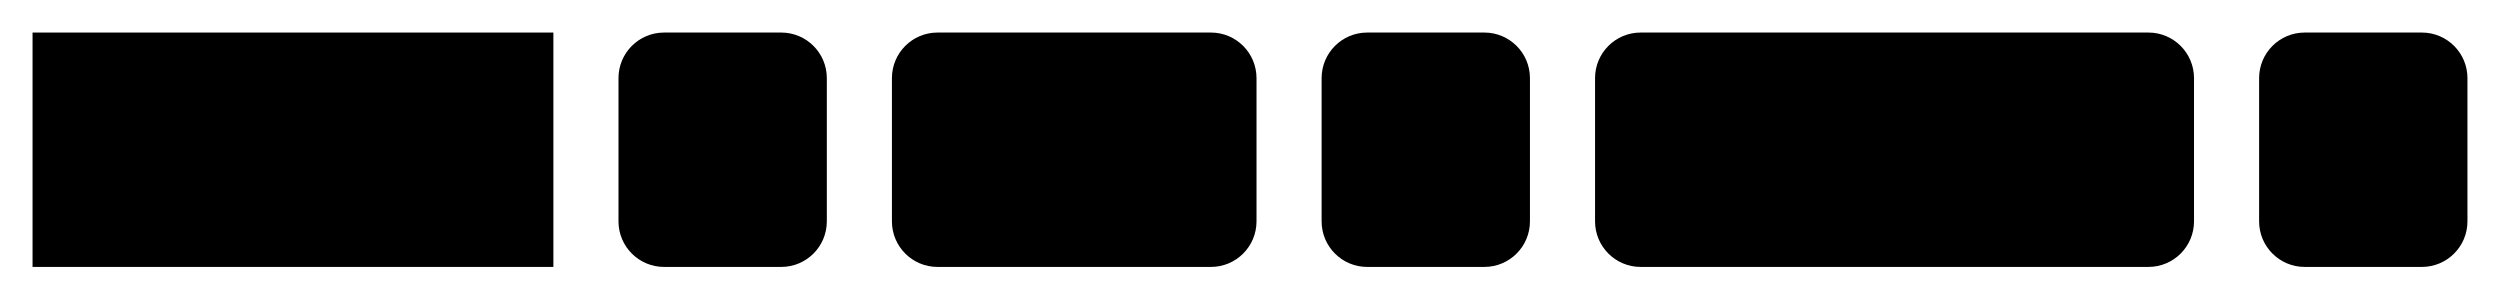
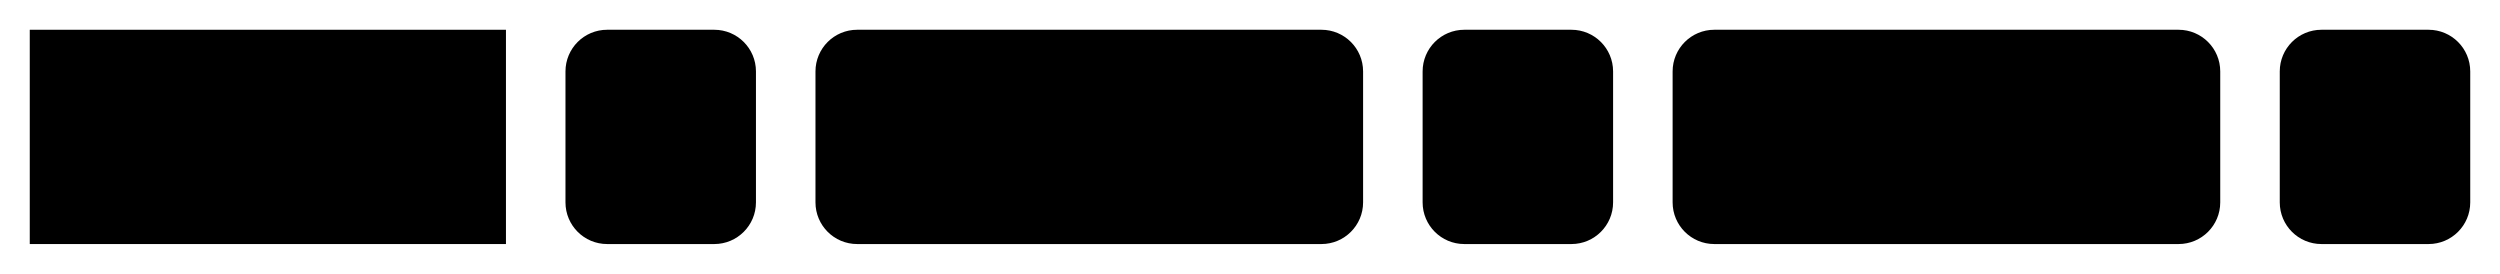
- <svg xmlns="http://www.w3.org/2000/svg" version="1.1" width="384" height="46" viewbox="0 0 384 46">
+ <svg xmlns="http://www.w3.org/2000/svg" version="1.1" width="420" height="46" viewbox="0 0 420 46">
  <defs>
    <style type="text/css">#guide .c{fill:none;stroke:#222222;}#guide .k{fill:#000000;font-family:Roboto Mono,Sans-serif;font-size:20px;}#guide .s{fill:#e4f4ff;stroke:#222222;}#guide .syn{fill:#8D8D8D;font-family:Roboto Mono,Sans-serif;font-size:20px;}</style>
  </defs>
-   <path class="c" d="M0 31h5m80 0h10m32 0h10m56 0h10m32 0h10m92 0h10m32 0h5" />
+   <path class="c" d="M0 31h5m80 0h10m32 0h10m92 0h10m32 0h10m92 0h10m32 0h5" />
  <rect class="s" x="5" y="5" width="80" height="36" />
  <text class="k" x="15" y="31">RIGHT</text>
  <rect class="s" x="95" y="5" width="32" height="36" rx="7" />
  <text class="syn" x="105" y="31">(</text>
-   <rect class="s" x="137" y="5" width="56" height="36" rx="7" />
-   <text class="k" x="147" y="31">str</text>
-   <rect class="s" x="203" y="5" width="32" height="36" rx="7" />
-   <text class="syn" x="213" y="31">,</text>
-   <rect class="s" x="245" y="5" width="92" height="36" rx="7" />
-   <text class="k" x="255" y="31">length</text>
-   <rect class="s" x="347" y="5" width="32" height="36" rx="7" />
-   <text class="syn" x="357" y="31">)</text>
+   <rect class="s" x="137" y="5" width="92" height="36" rx="7" />
+   <text class="k" x="147" y="31">string</text>
+   <rect class="s" x="239" y="5" width="32" height="36" rx="7" />
+   <text class="syn" x="249" y="31">,</text>
+   <rect class="s" x="281" y="5" width="92" height="36" rx="7" />
+   <text class="k" x="291" y="31">length</text>
+   <rect class="s" x="383" y="5" width="32" height="36" rx="7" />
+   <text class="syn" x="393" y="31">)</text>
</svg>
